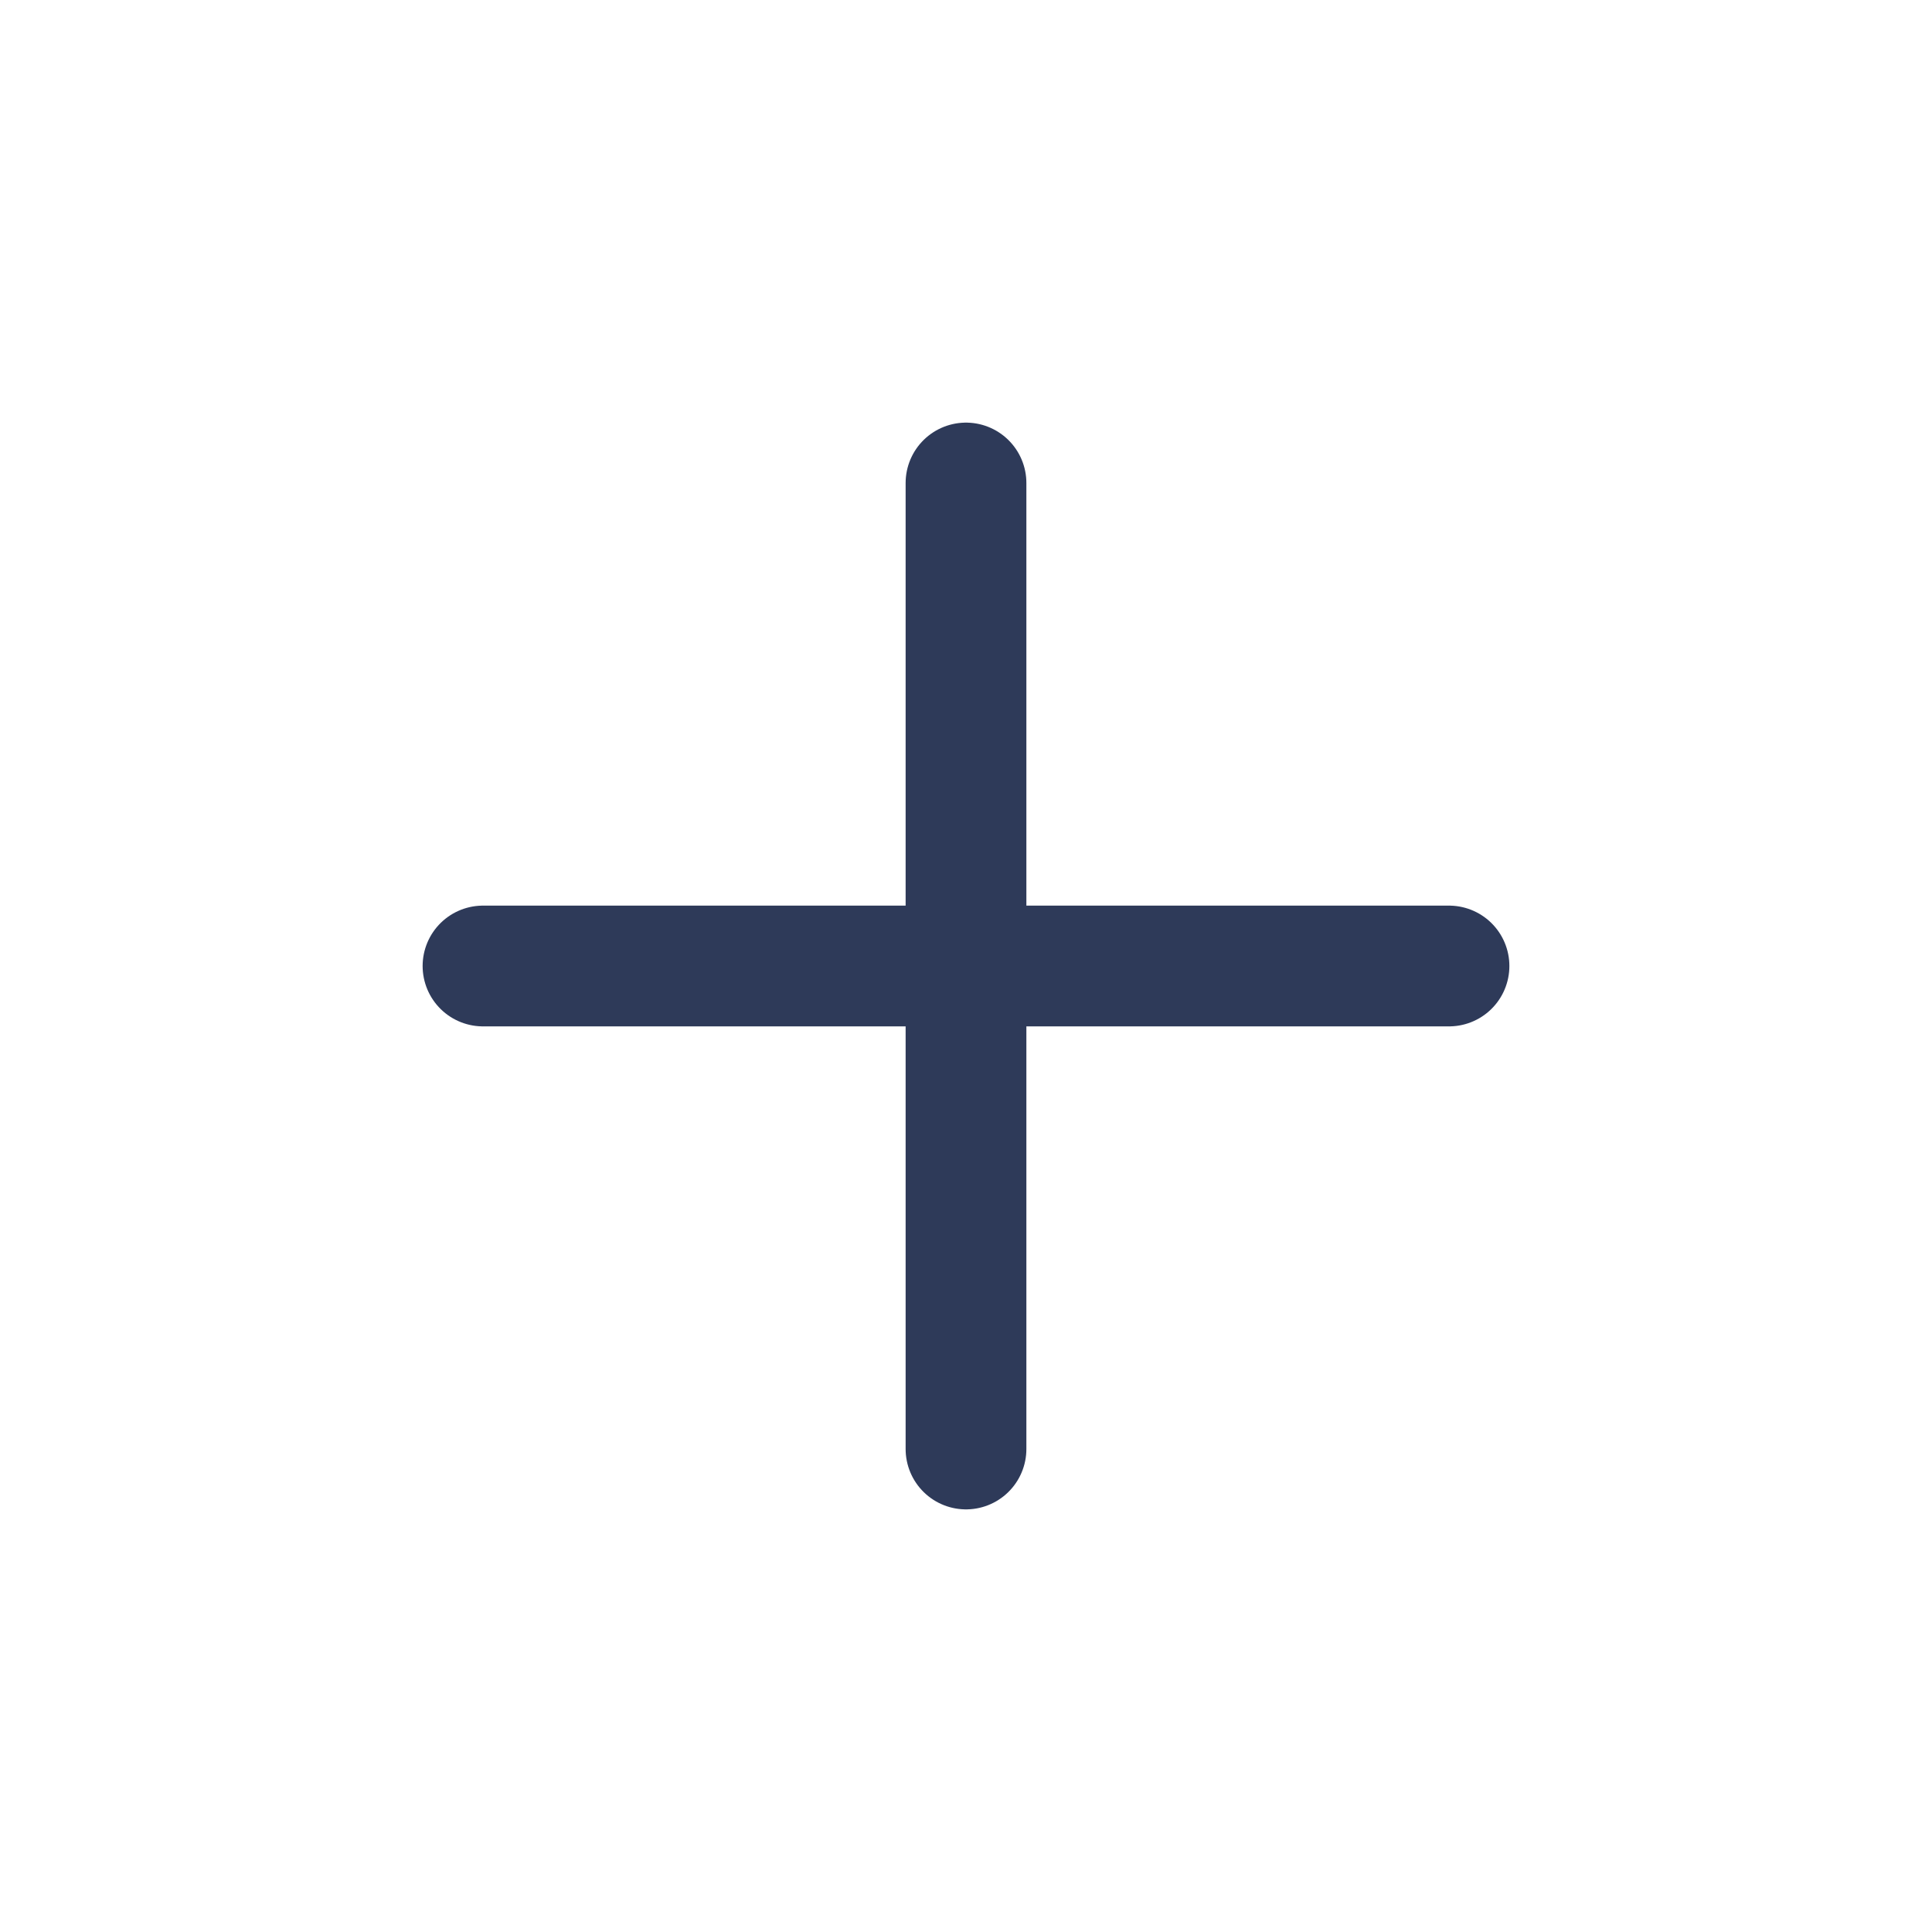
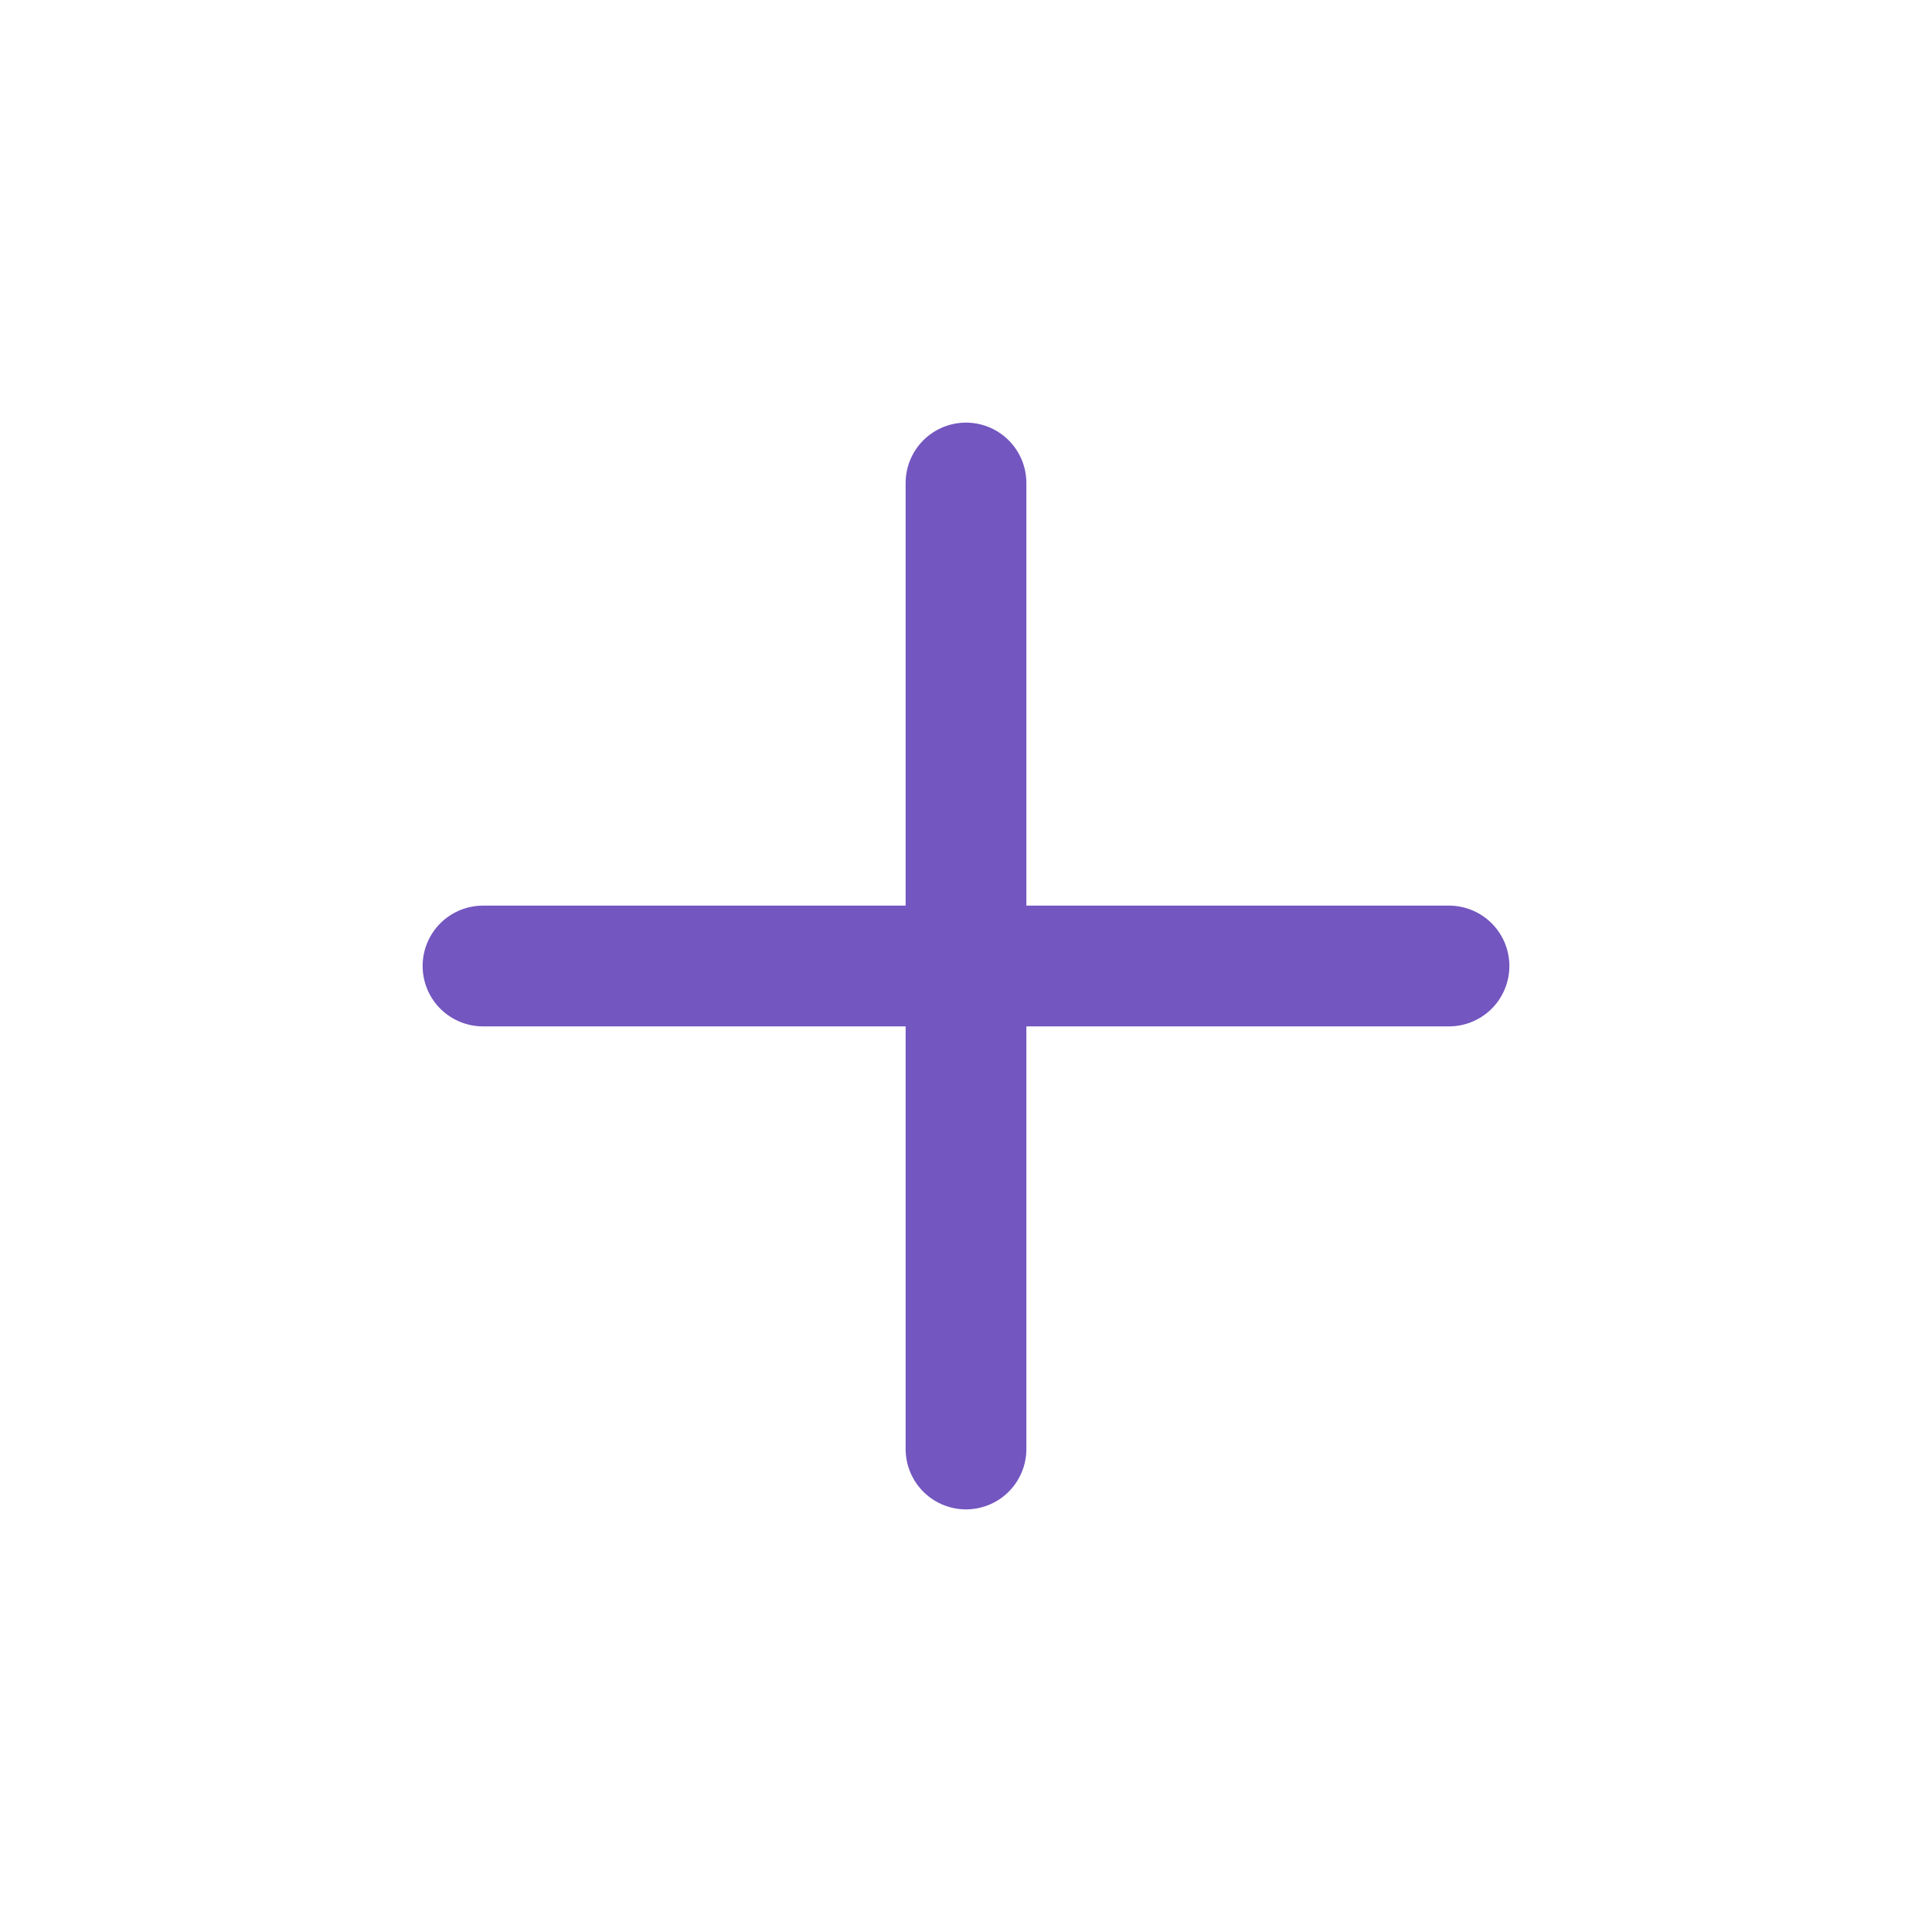
<svg xmlns="http://www.w3.org/2000/svg" width="24" height="24" viewBox="0 0 24 24" fill="none">
-   <path d="M6 12H18" stroke="#2E3A59" stroke-width="1.5" stroke-linecap="round" stroke-linejoin="round" />
-   <path d="M12 18V6" stroke="#2E3A59" stroke-width="1.5" stroke-linecap="round" stroke-linejoin="round" />
+   <path d="M6 12H18" stroke="#7356C0" stroke-width="1.5" stroke-linecap="round" stroke-linejoin="round" />
+   <path d="M12 18V6" stroke="#7356C0" stroke-width="1.5" stroke-linecap="round" stroke-linejoin="round" />
</svg>
